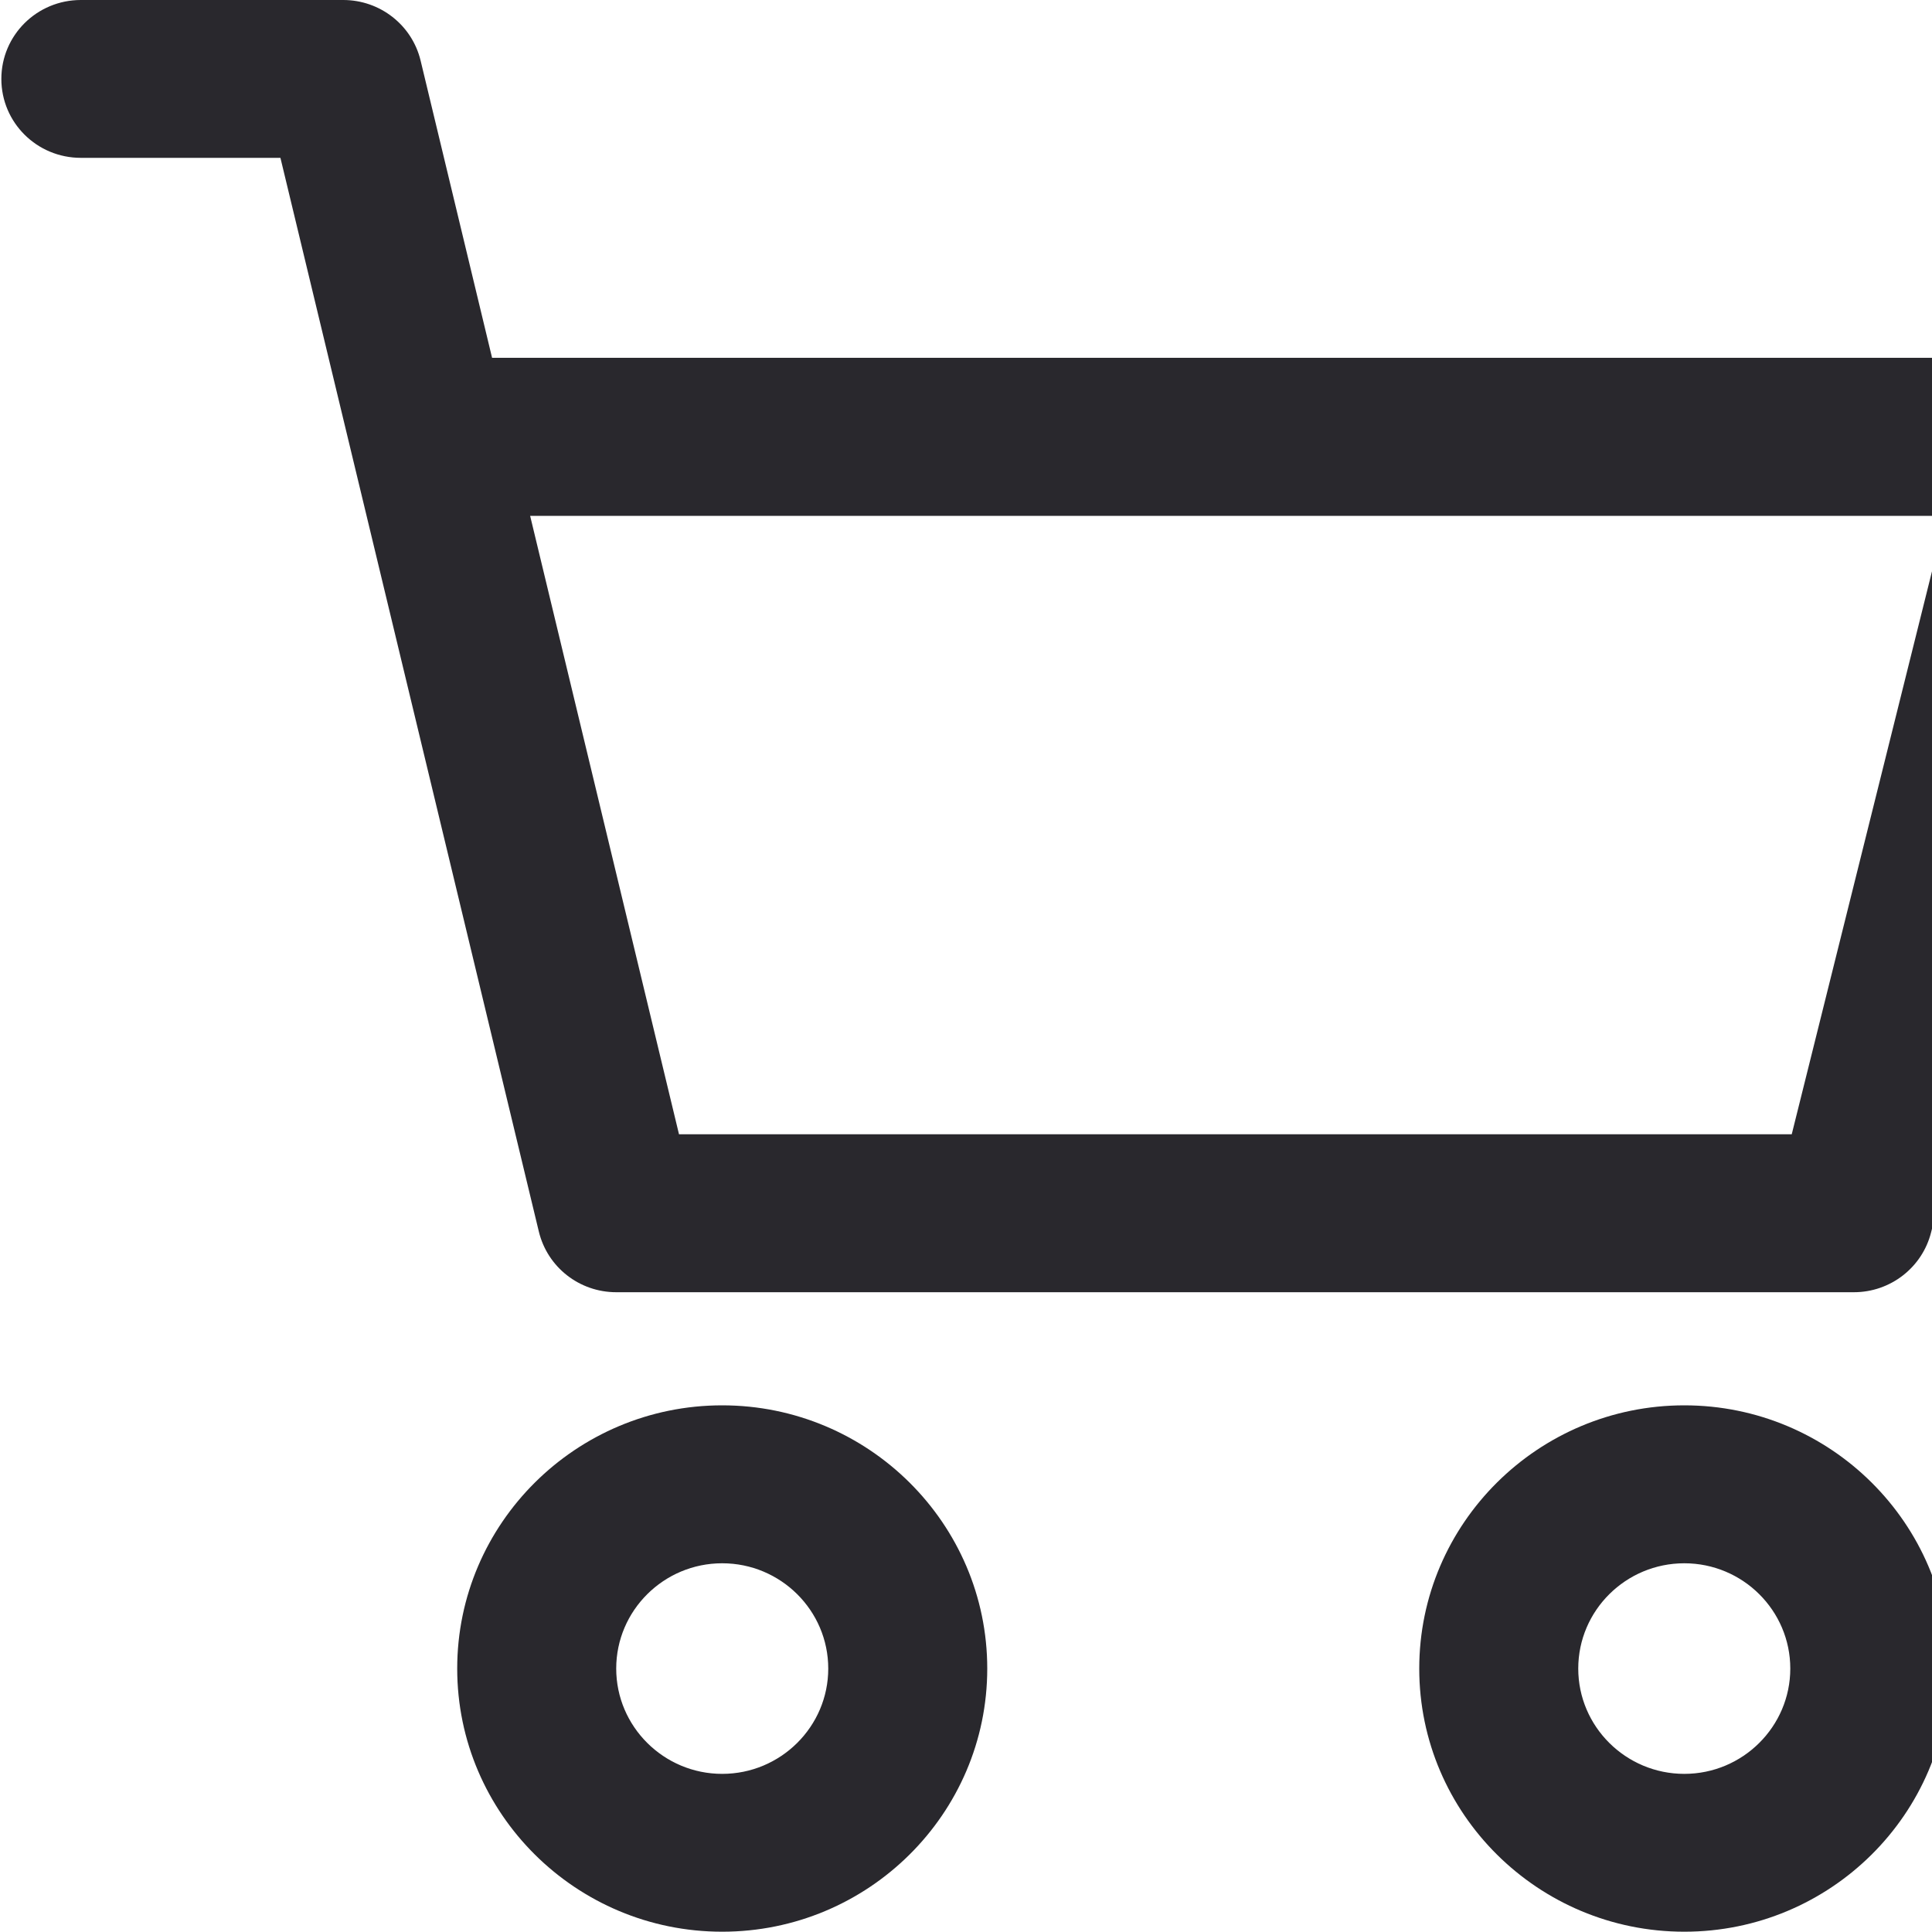
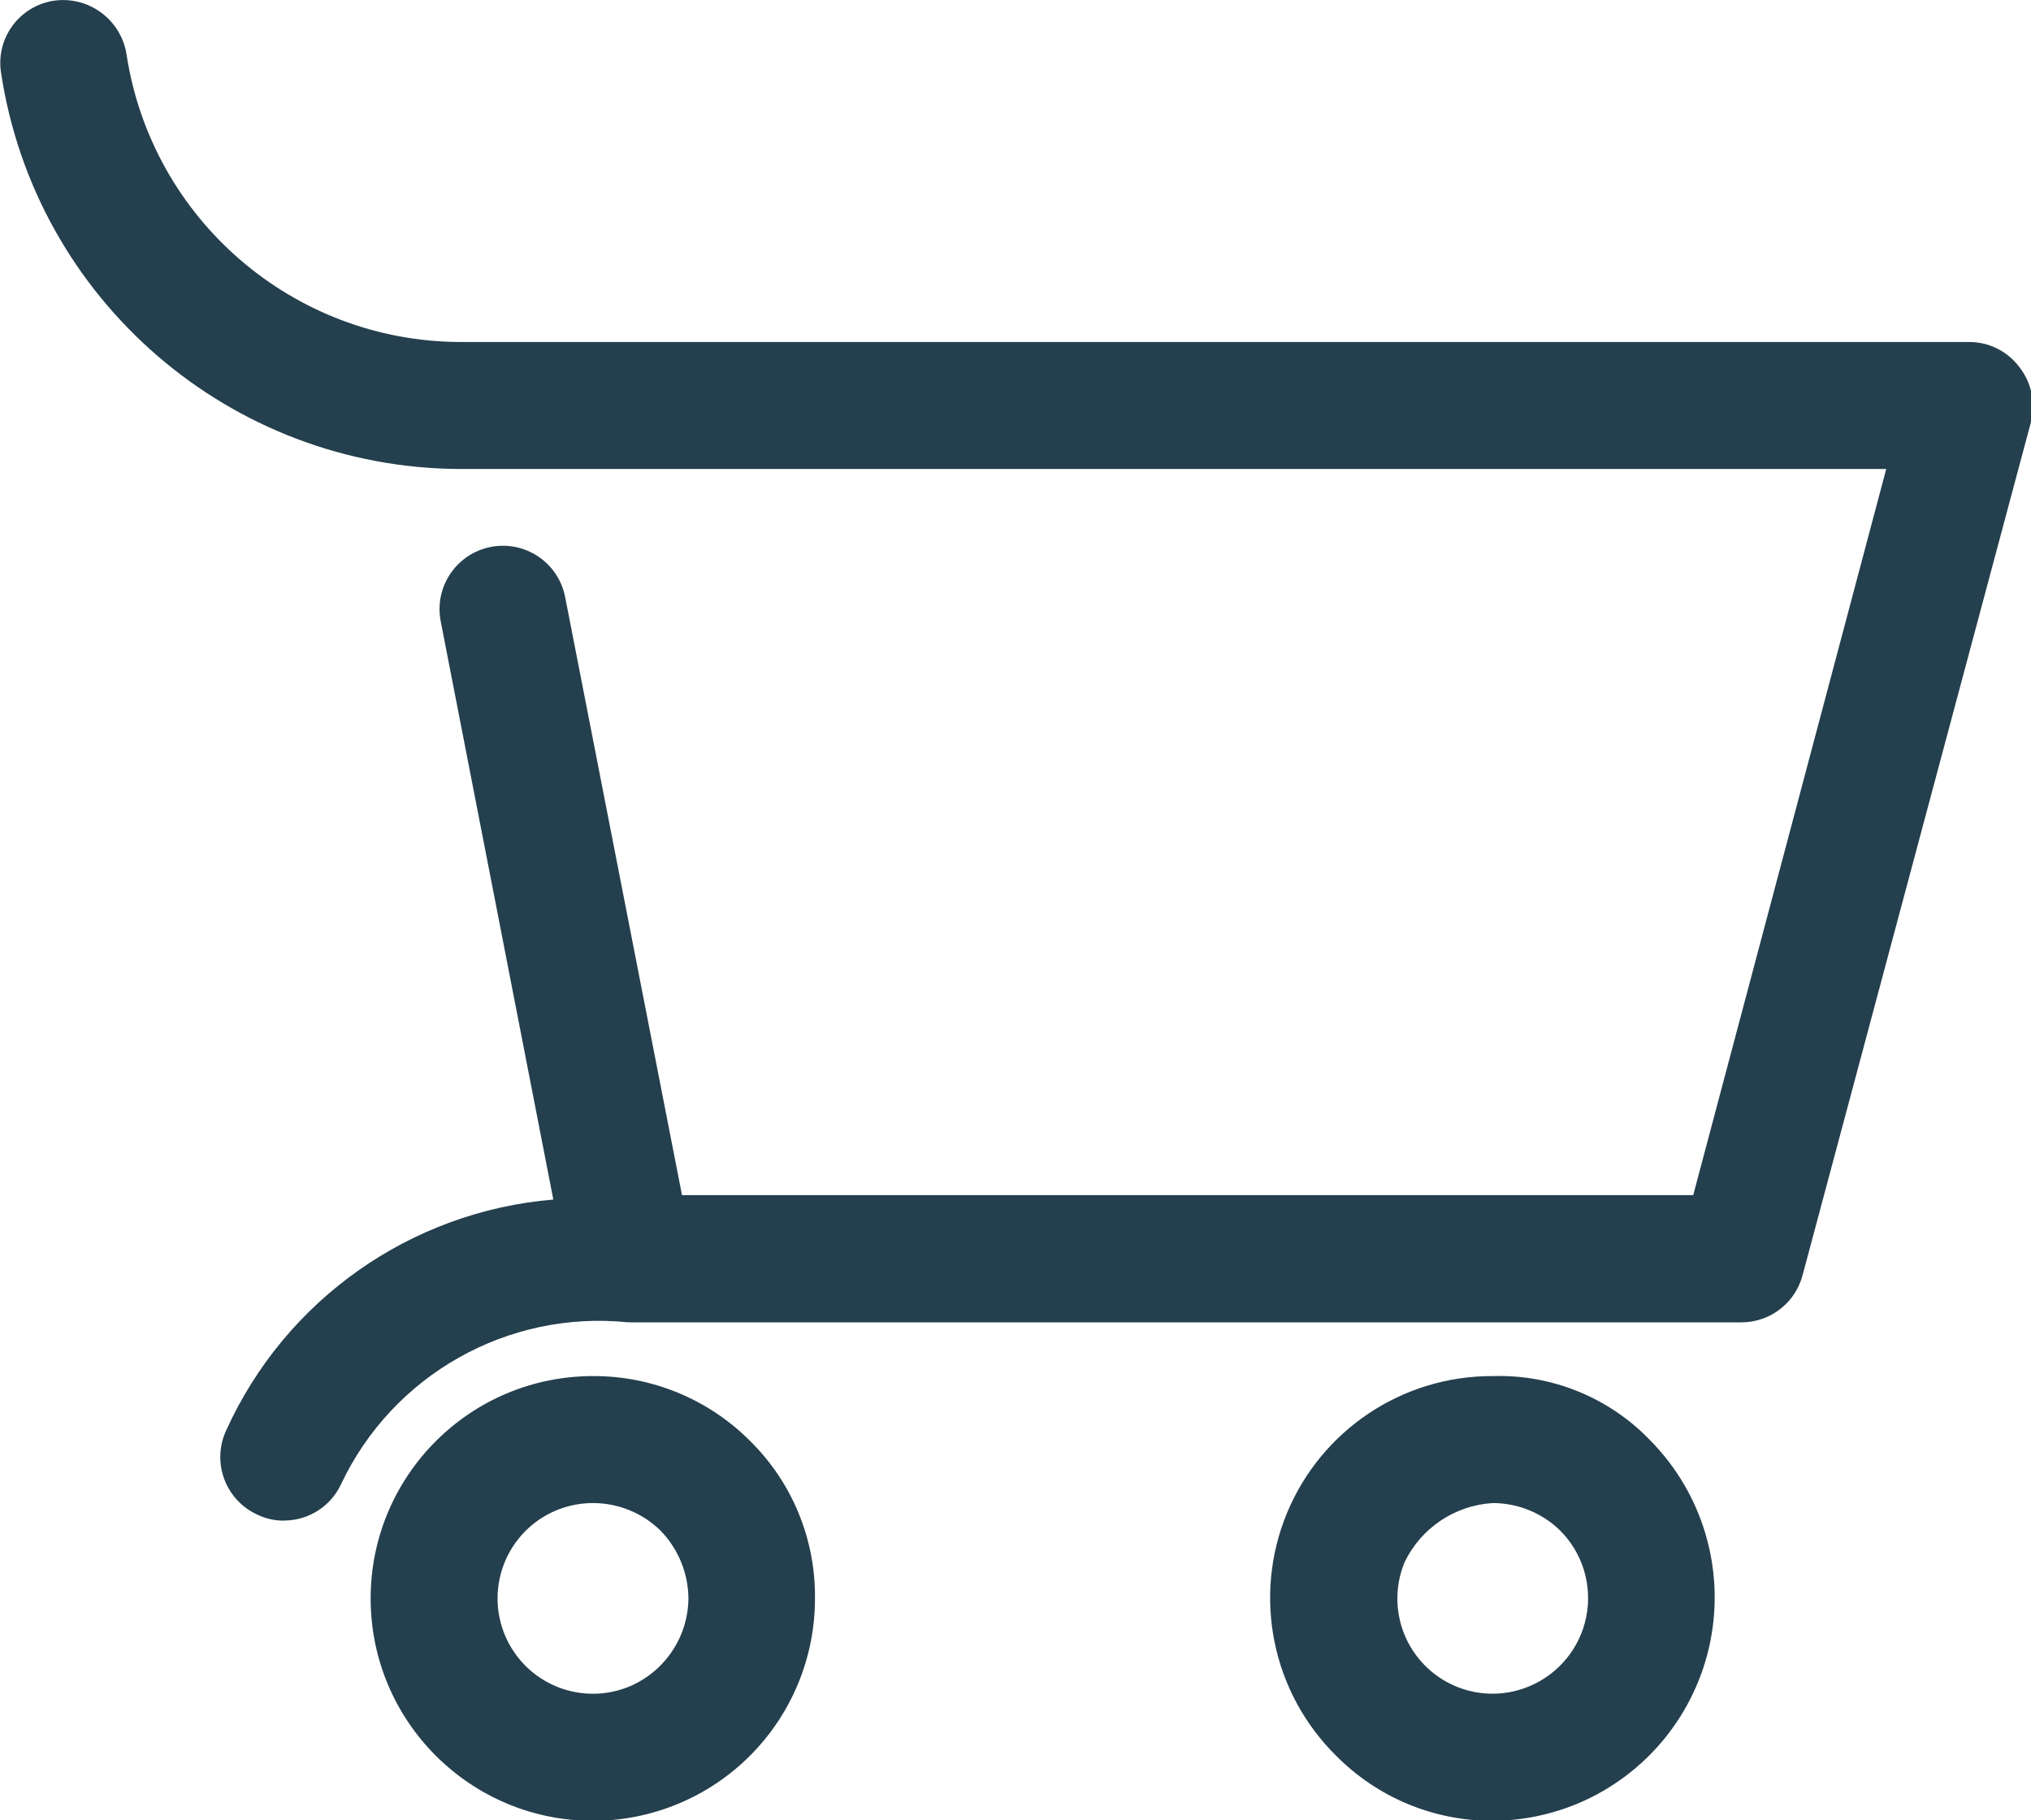
- <svg xmlns="http://www.w3.org/2000/svg" width="20px" height="20px">
-   <path fill-rule="evenodd" fill="rgb(41, 40, 45)" d="M21.993,4.719 L19.991,12.756 C19.900,13.120 19.570,13.377 19.192,13.377 L6.379,13.377 C5.998,13.377 5.667,13.118 5.578,12.749 L2.903,1.634 L0.837,1.634 C0.382,1.634 0.014,1.269 0.014,0.817 C0.014,0.365 0.382,-0.000 0.837,-0.000 L3.553,-0.000 C3.934,-0.000 4.265,0.259 4.354,0.627 L5.094,3.704 L21.194,3.704 C21.448,3.704 21.687,3.820 21.842,4.018 C21.998,4.217 22.054,4.475 21.993,4.719 ZM5.488,5.340 L7.029,11.742 L18.548,11.742 L20.143,5.340 L5.488,5.340 ZM7.476,14.548 C8.989,14.548 10.220,15.771 10.220,17.273 C10.220,18.776 8.989,19.997 7.476,19.997 C5.963,19.997 4.733,18.776 4.733,17.273 C4.733,15.771 5.963,14.548 7.476,14.548 ZM7.476,18.363 C8.082,18.363 8.574,17.873 8.574,17.273 C8.574,16.672 8.082,16.183 7.476,16.183 C6.871,16.183 6.379,16.672 6.379,17.273 C6.379,17.873 6.871,18.363 7.476,18.363 ZM17.436,14.548 C18.949,14.548 20.179,15.771 20.179,17.273 C20.179,18.776 18.949,19.997 17.436,19.997 C15.923,19.997 14.692,18.776 14.692,17.273 C14.692,15.771 15.923,14.548 17.436,14.548 ZM17.436,18.363 C18.041,18.363 18.533,17.873 18.533,17.273 C18.533,16.672 18.041,16.183 17.436,16.183 C16.830,16.183 16.338,16.672 16.338,17.273 C16.338,17.873 16.830,18.363 17.436,18.363 Z" />
+ <svg xmlns="http://www.w3.org/2000/svg" width="18.94" height="16.969" viewBox="0 0 18.94 16.969">
+   <defs>
+     <style>
+       .cls-1 {
+         fill: #243f4d;
+         fill-rule: evenodd;
+       }
+     </style>
+   </defs>
+   <path class="cls-1" d="M1721.53,85.978a2.073,2.073,0,1,1,0-4.147h0a2.056,2.056,0,0,1,1.46.6,2.03,2.03,0,0,1,.61,1.466A2.071,2.071,0,0,1,1721.53,85.978Zm0-2.963h0a0.889,0.889,0,1,0,.34,1.71,0.9,0.9,0,0,0,.55-0.824,0.92,0.92,0,0,0-.26-0.629A0.9,0.9,0,0,0,1721.53,83.015Zm8.39,2.963a2.045,2.045,0,0,1-1.46-.607,2.068,2.068,0,0,1,1.46-3.54h0a1.953,1.953,0,0,1,1.47.6,2.085,2.085,0,0,1-.67,3.383A2.093,2.093,0,0,1,1729.92,85.978Zm0-2.963h0a0.978,0.978,0,0,0-.82.548,0.887,0.887,0,0,0,1.16,1.161,0.891,0.891,0,0,0,.29-1.452A0.9,0.9,0,0,0,1729.92,83.015Zm-11.27.164a0.562,0.562,0,0,1-.25-0.056,0.59,0.59,0,0,1-.29-0.787,3.686,3.686,0,0,1,3.05-2.151l-1.05-5.391a0.591,0.591,0,1,1,1.16-.228l1.09,5.578h9.43l1.8-6.771h-13.3a4.346,4.346,0,0,1-4.28-3.693,0.587,0.587,0,0,1,.49-0.673,0.6,0.6,0,0,1,.68.5,3.159,3.159,0,0,0,3.11,2.682h14.07a0.582,0.582,0,0,1,.47.232,0.594,0.594,0,0,1,.11.513l-2.13,7.956a0.59,0.59,0,0,1-.57.44h-10.36a0.03,0.03,0,0,0-.02,0,2.66,2.66,0,0,0-2.68,1.51A0.586,0.586,0,0,1,1718.65,83.178Z" transform="translate(-1716 -69)" />
</svg>
